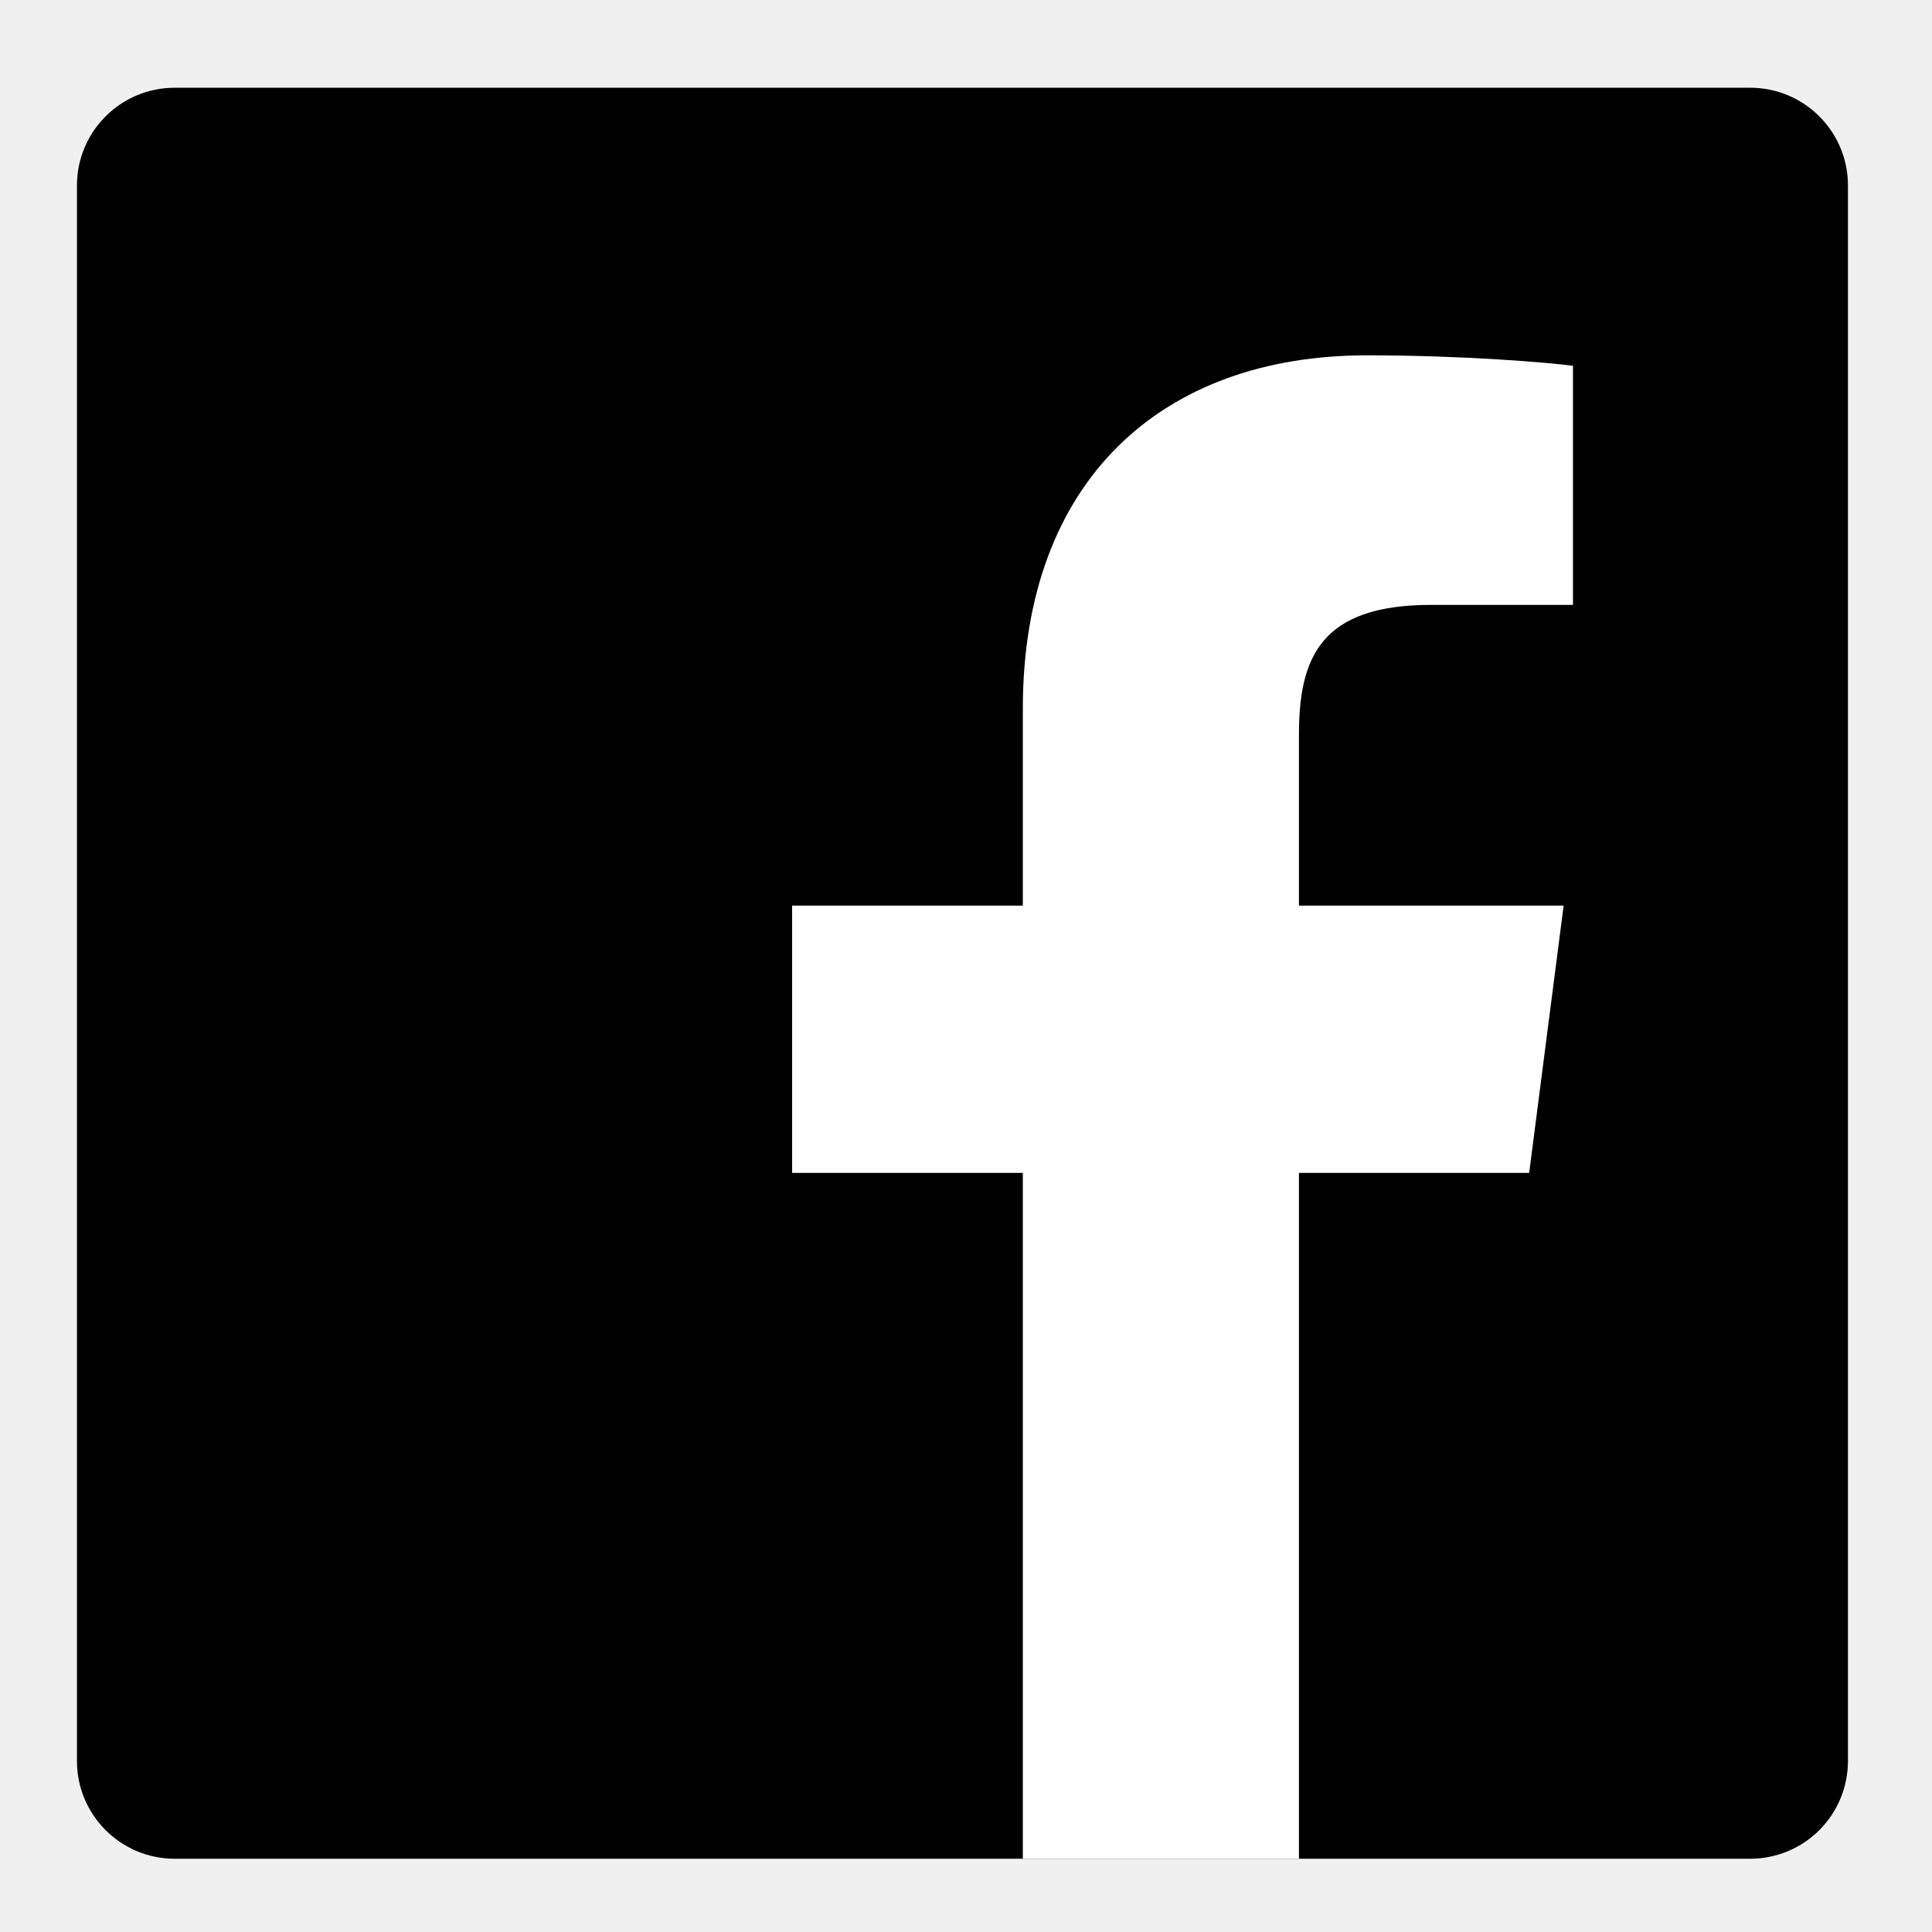
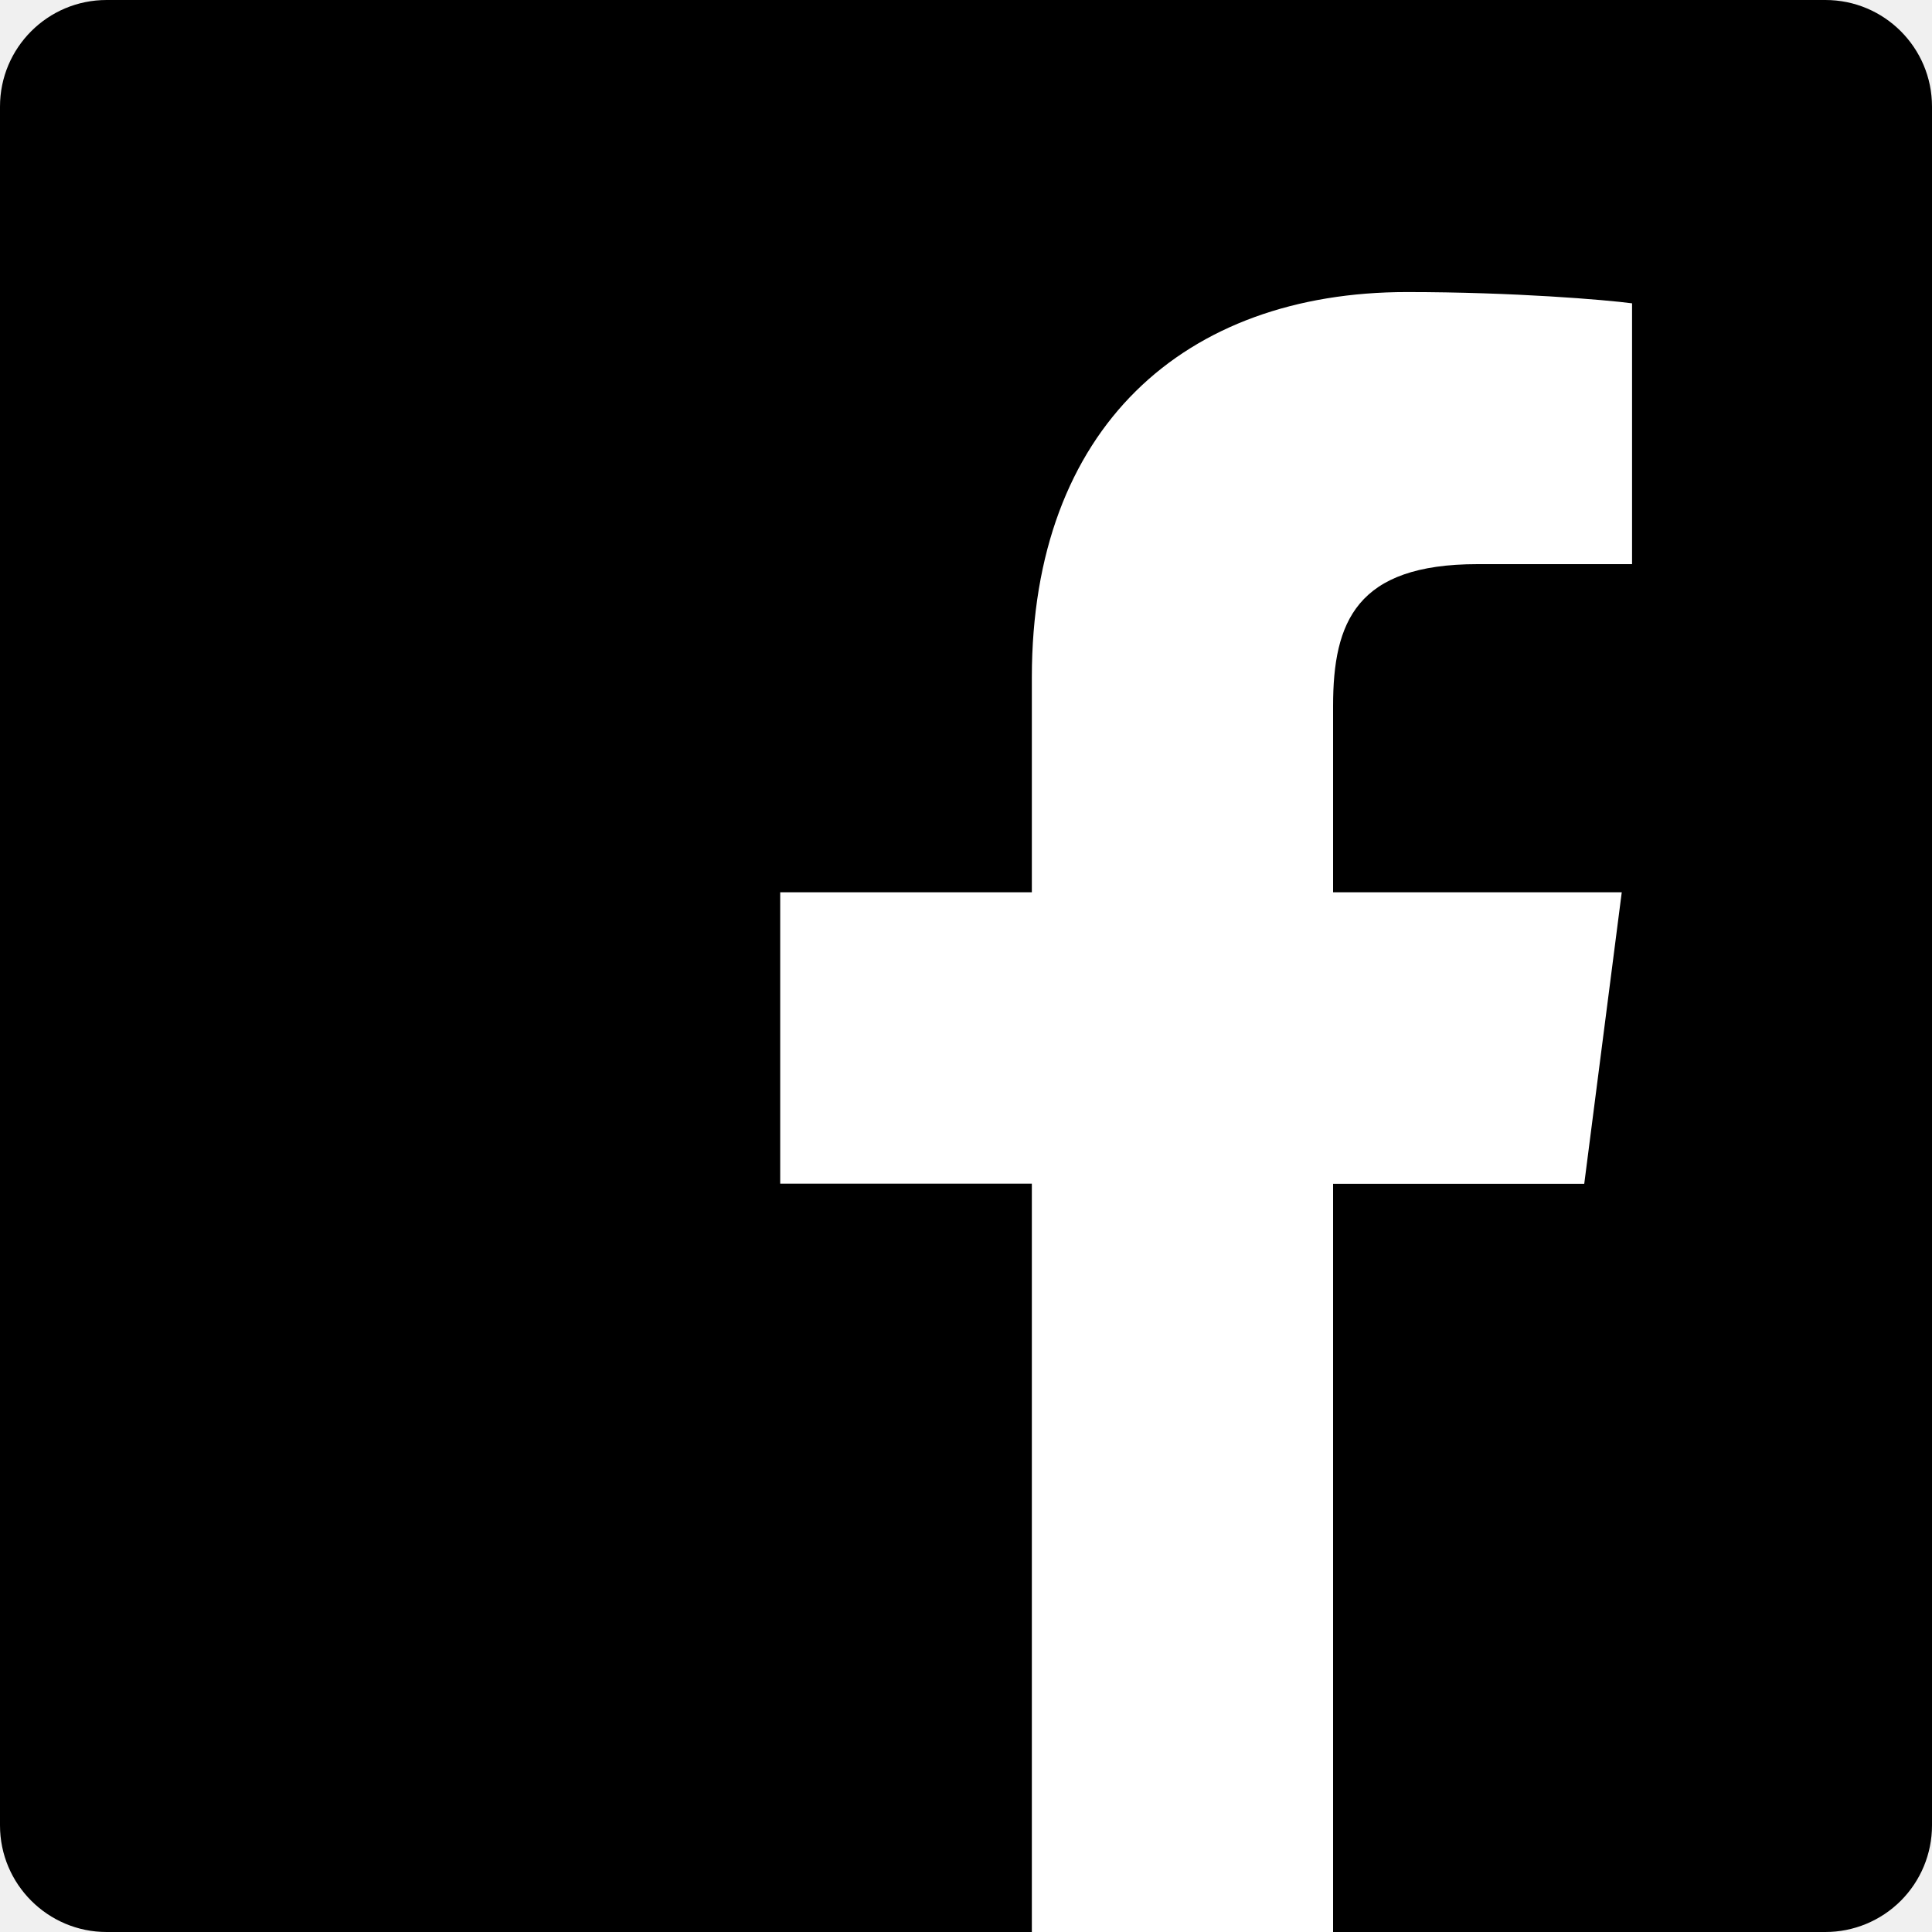
<svg xmlns="http://www.w3.org/2000/svg" width="12" height="12">
-   <path d="M10.87 11.545a.607.607 0 0 0 .608-.607V1.152a.607.607 0 0 0-.607-.607H1.085a.607.607 0 0 0-.607.607v9.786c0 .335.272.607.607.607z" />
-   <path d="M8.068 11.545v-4.26h1.43l.214-1.66H8.068v-1.06c0-.48.133-.808.822-.808h.88V2.272c-.152-.02-.674-.065-1.281-.065-1.268 0-2.136.773-2.136 2.194v1.224H4.92v1.66h1.433v4.26h1.715z" fill="#fff" />
+   <path d="M11.337 12a.662.662 0 0 0 .663-.662V.662A.662.662 0 0 0 11.338 0H.662A.662.662 0 0 0 0 .662v10.676c0 .365.297.662.662.662z" />
+   <path d="M8.28 12V7.353h1.56l.233-1.811H8.28V4.385c0-.523.145-.881.897-.881h.96v-1.62c-.166-.022-.736-.07-1.398-.07-1.383 0-2.33.842-2.33 2.393v1.335H4.846v1.81h1.563V12z" fill="#fff" />
</svg>
